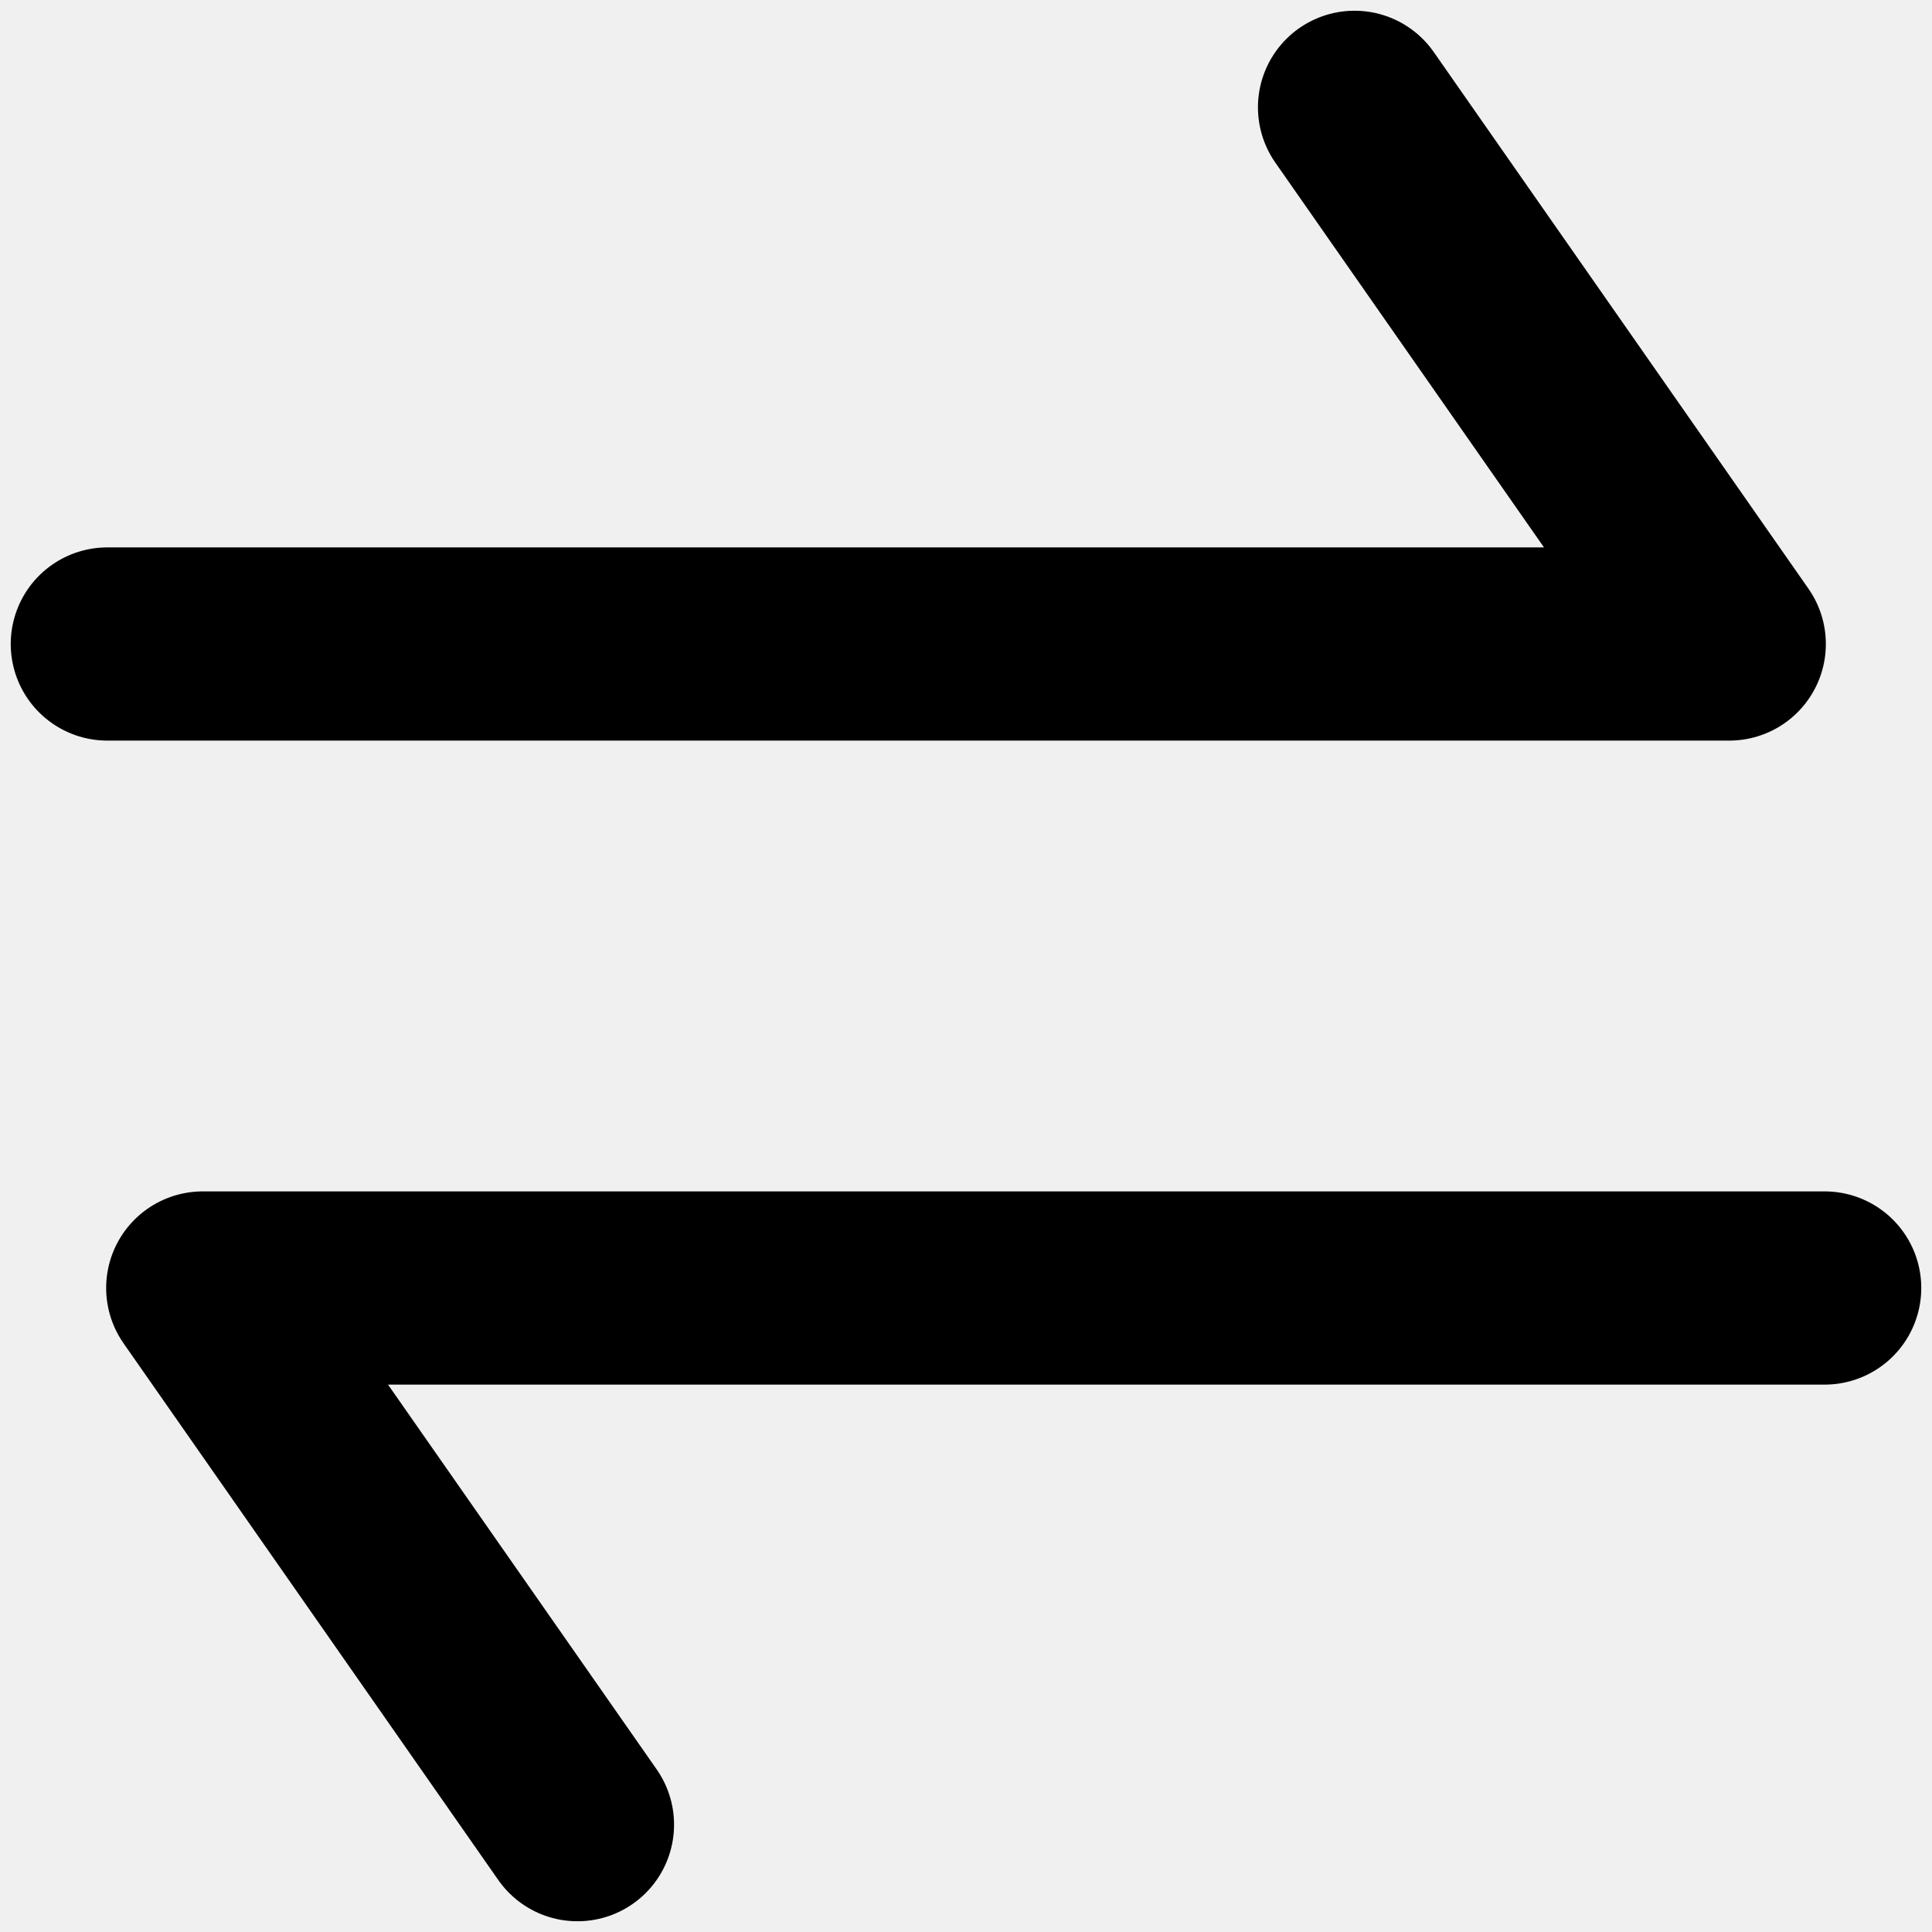
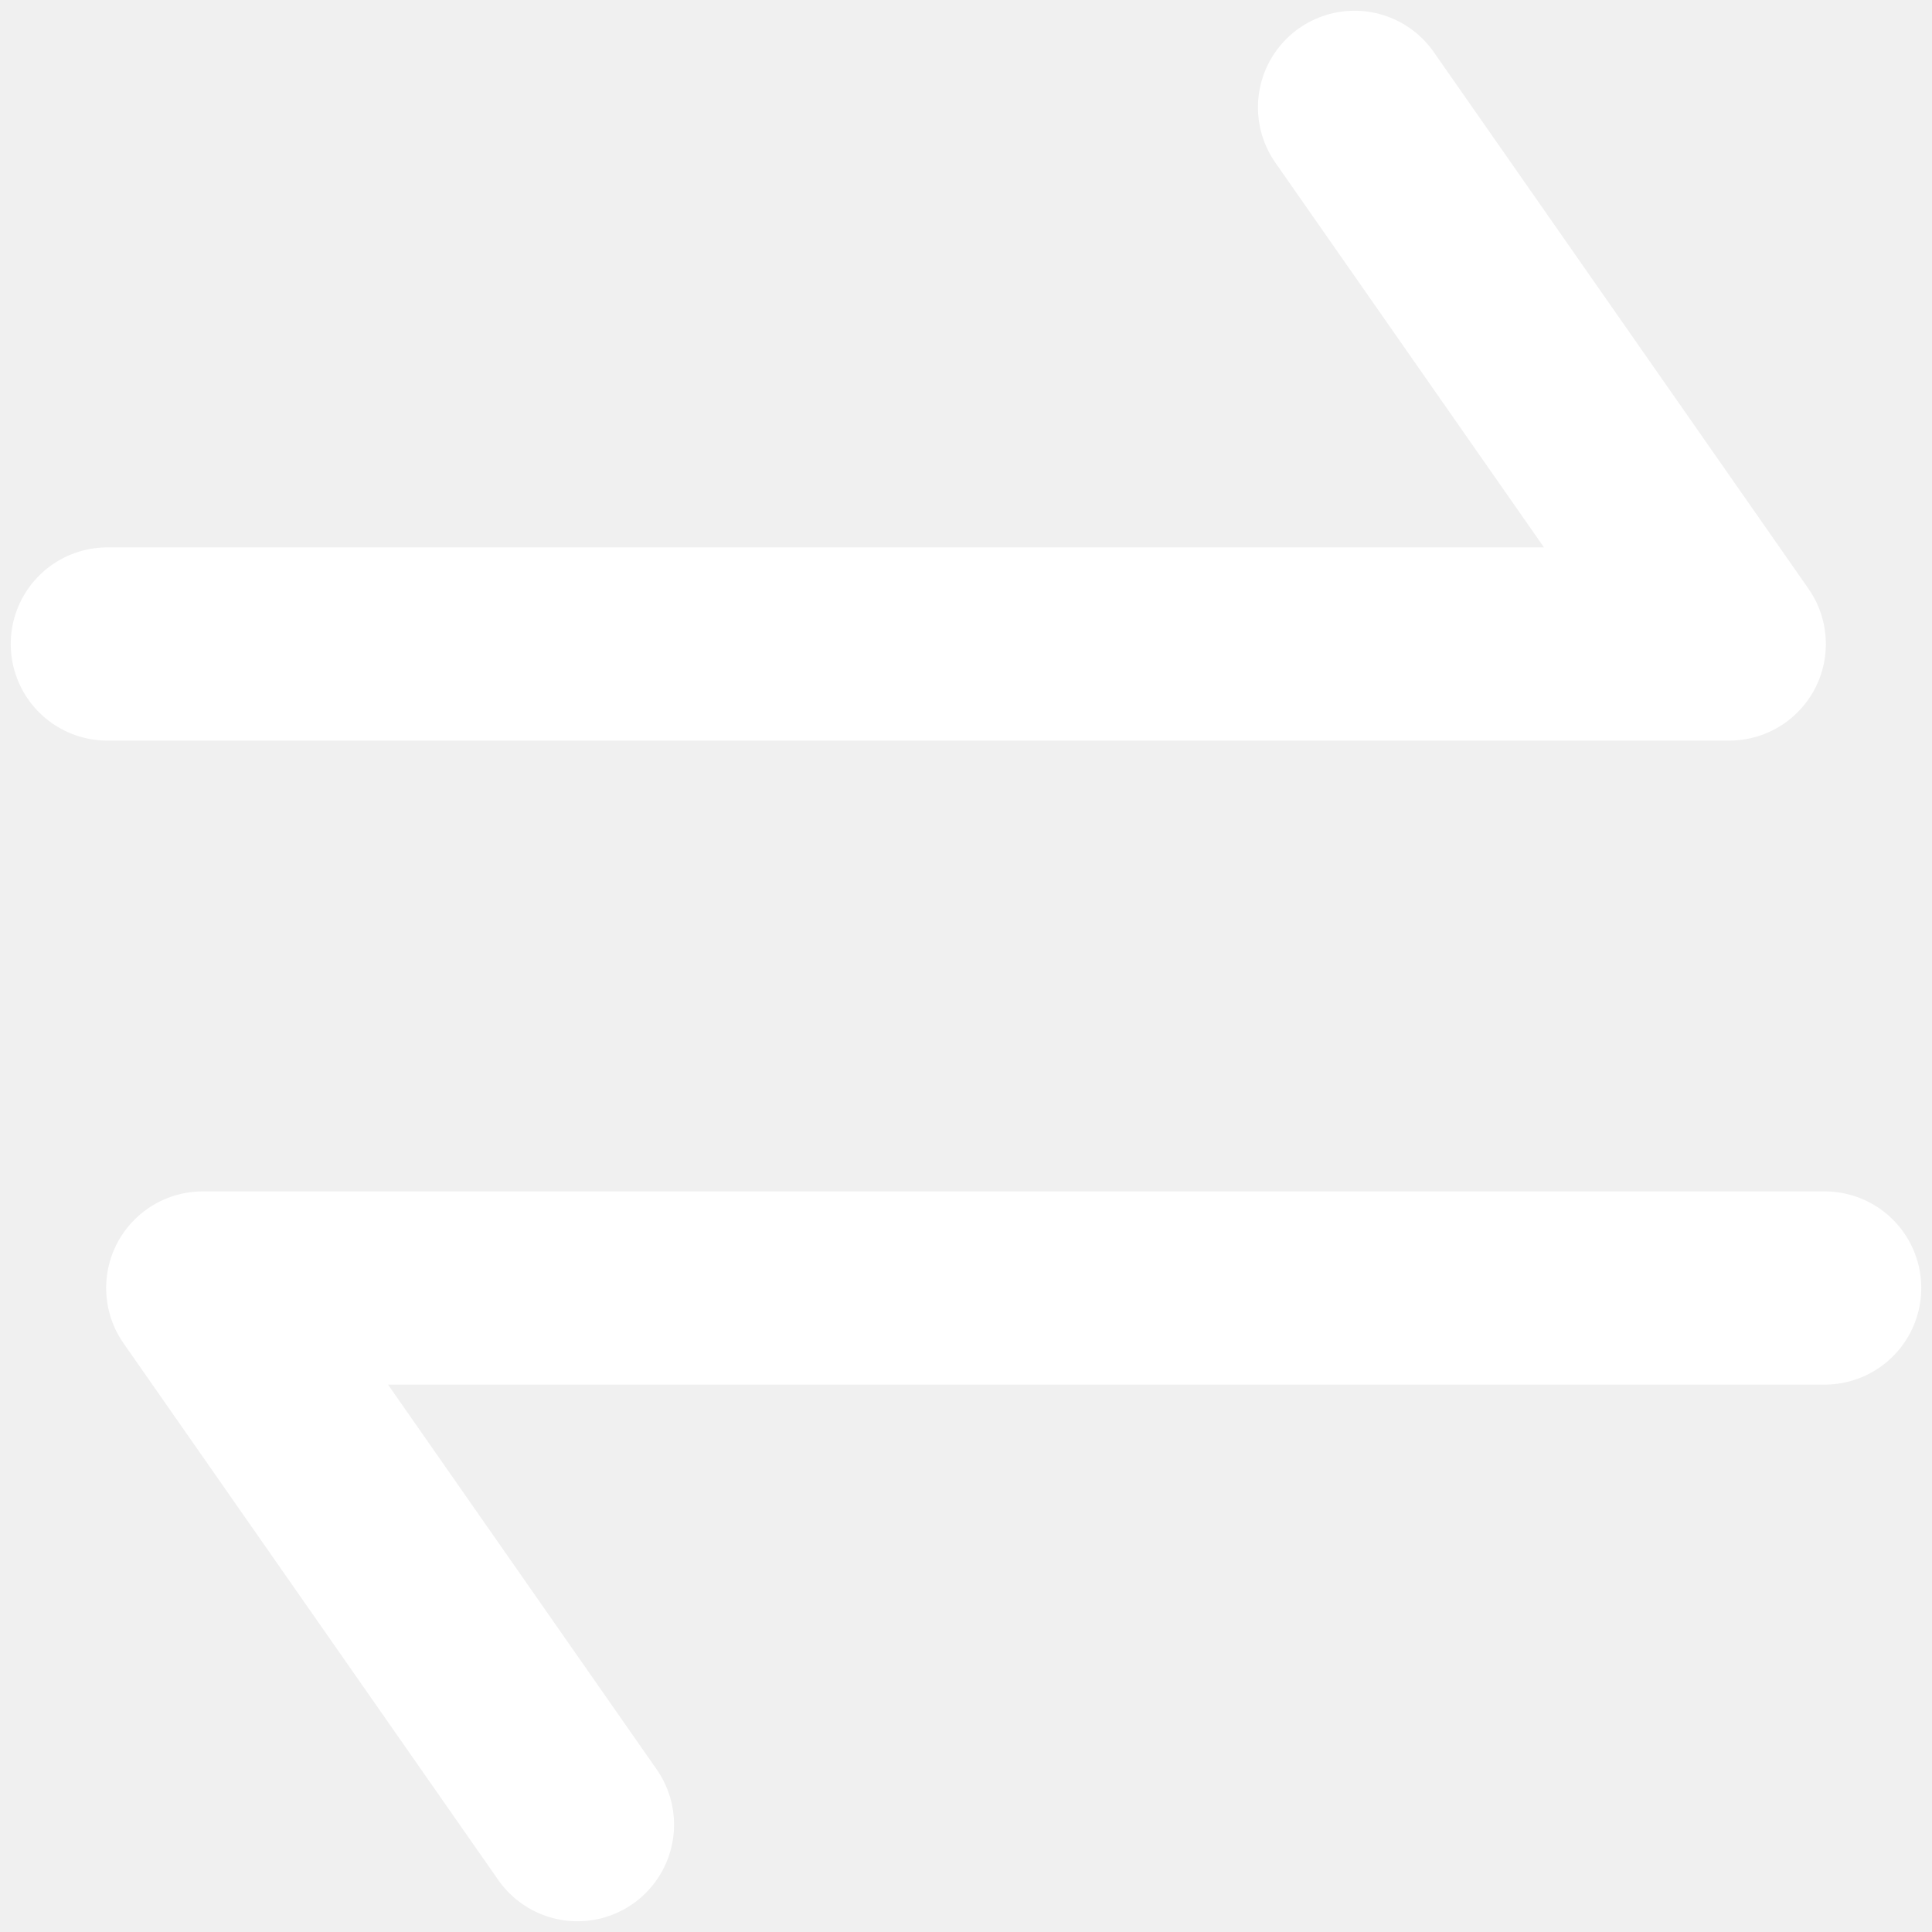
- <svg xmlns="http://www.w3.org/2000/svg" width="18" height="18" viewBox="0 0 18 18" fill="none">
-   <path d="M5.38 17L1.889 12H17" stroke="black" stroke-width="1.8" stroke-miterlimit="10" stroke-linecap="round" stroke-linejoin="round" />
-   <path d="M12.62 1L16.111 6H1" stroke="black" stroke-width="1.8" stroke-miterlimit="10" stroke-linecap="round" stroke-linejoin="round" />
+ <svg xmlns="http://www.w3.org/2000/svg" fill="none" height="18" viewBox="0 0 18 18" width="18">
+   <g stroke="#ffffff" stroke-linecap="round" stroke-linejoin="round" stroke-miterlimit="10" stroke-width="1.8">
+     <path d="m5.38 17-3.491-5h15.111" />
+     <path d="m12.62 1 3.491 5h-15.111" />
+   </g>
</svg>
